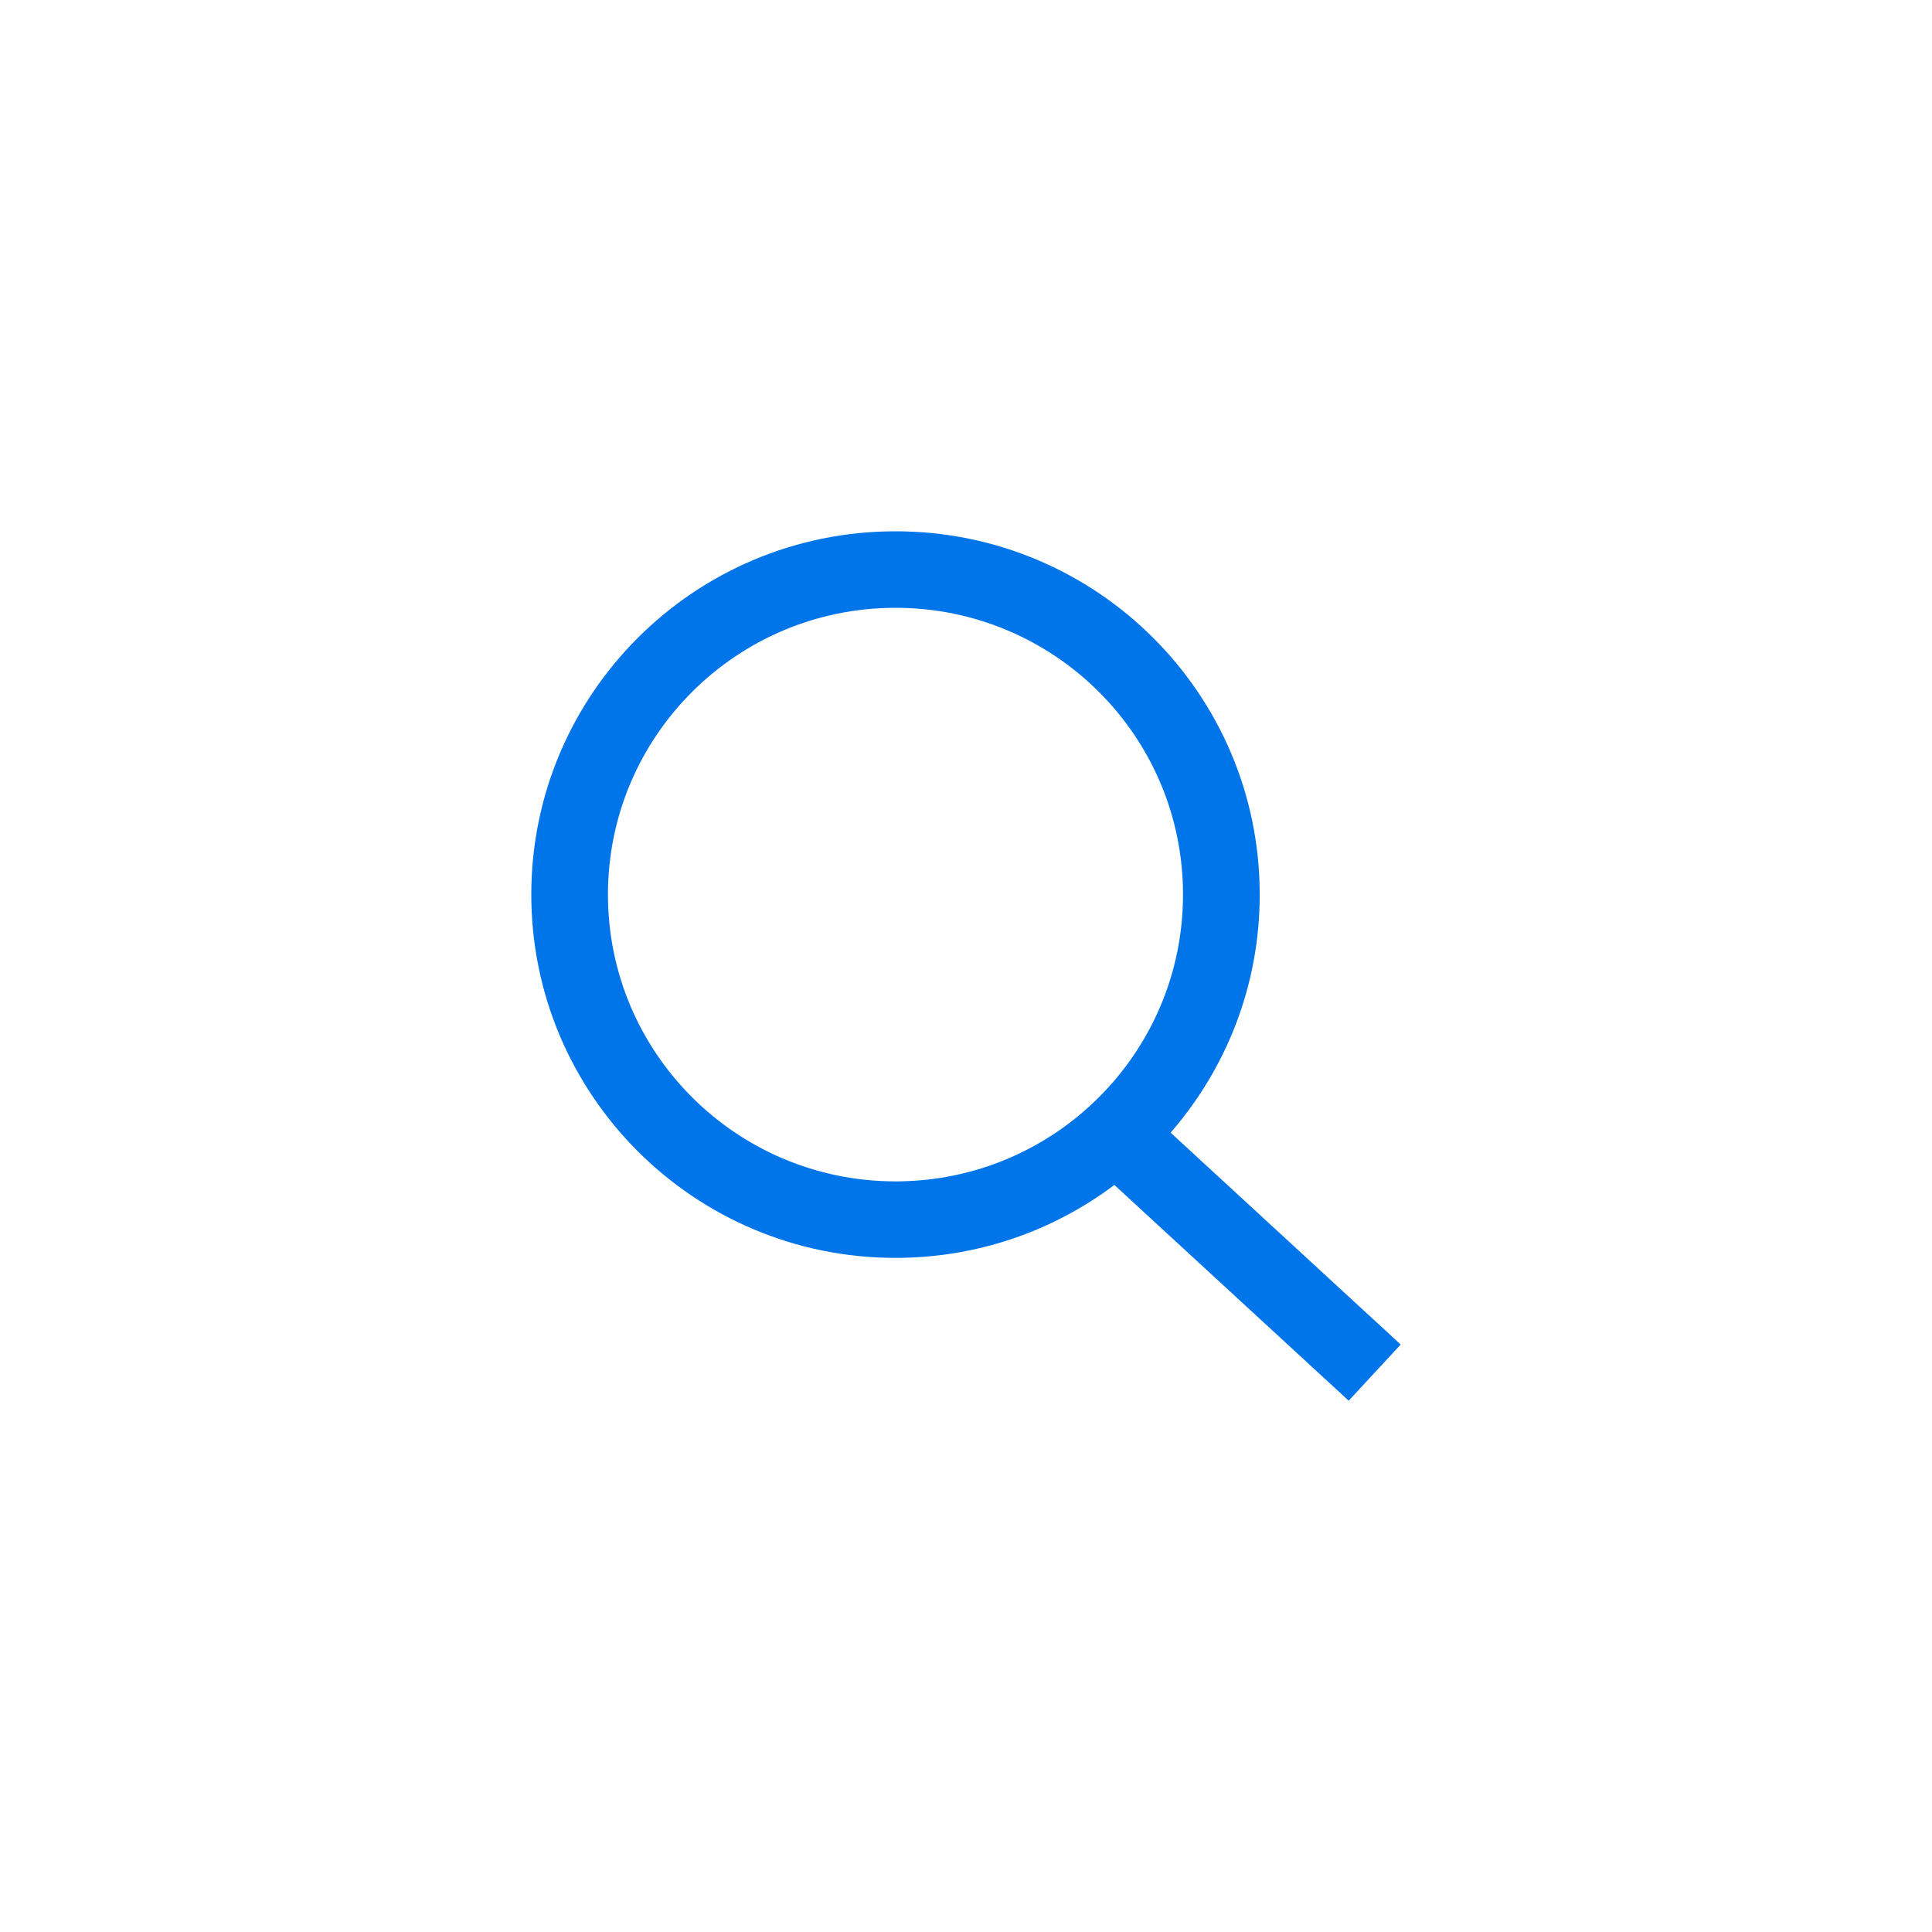
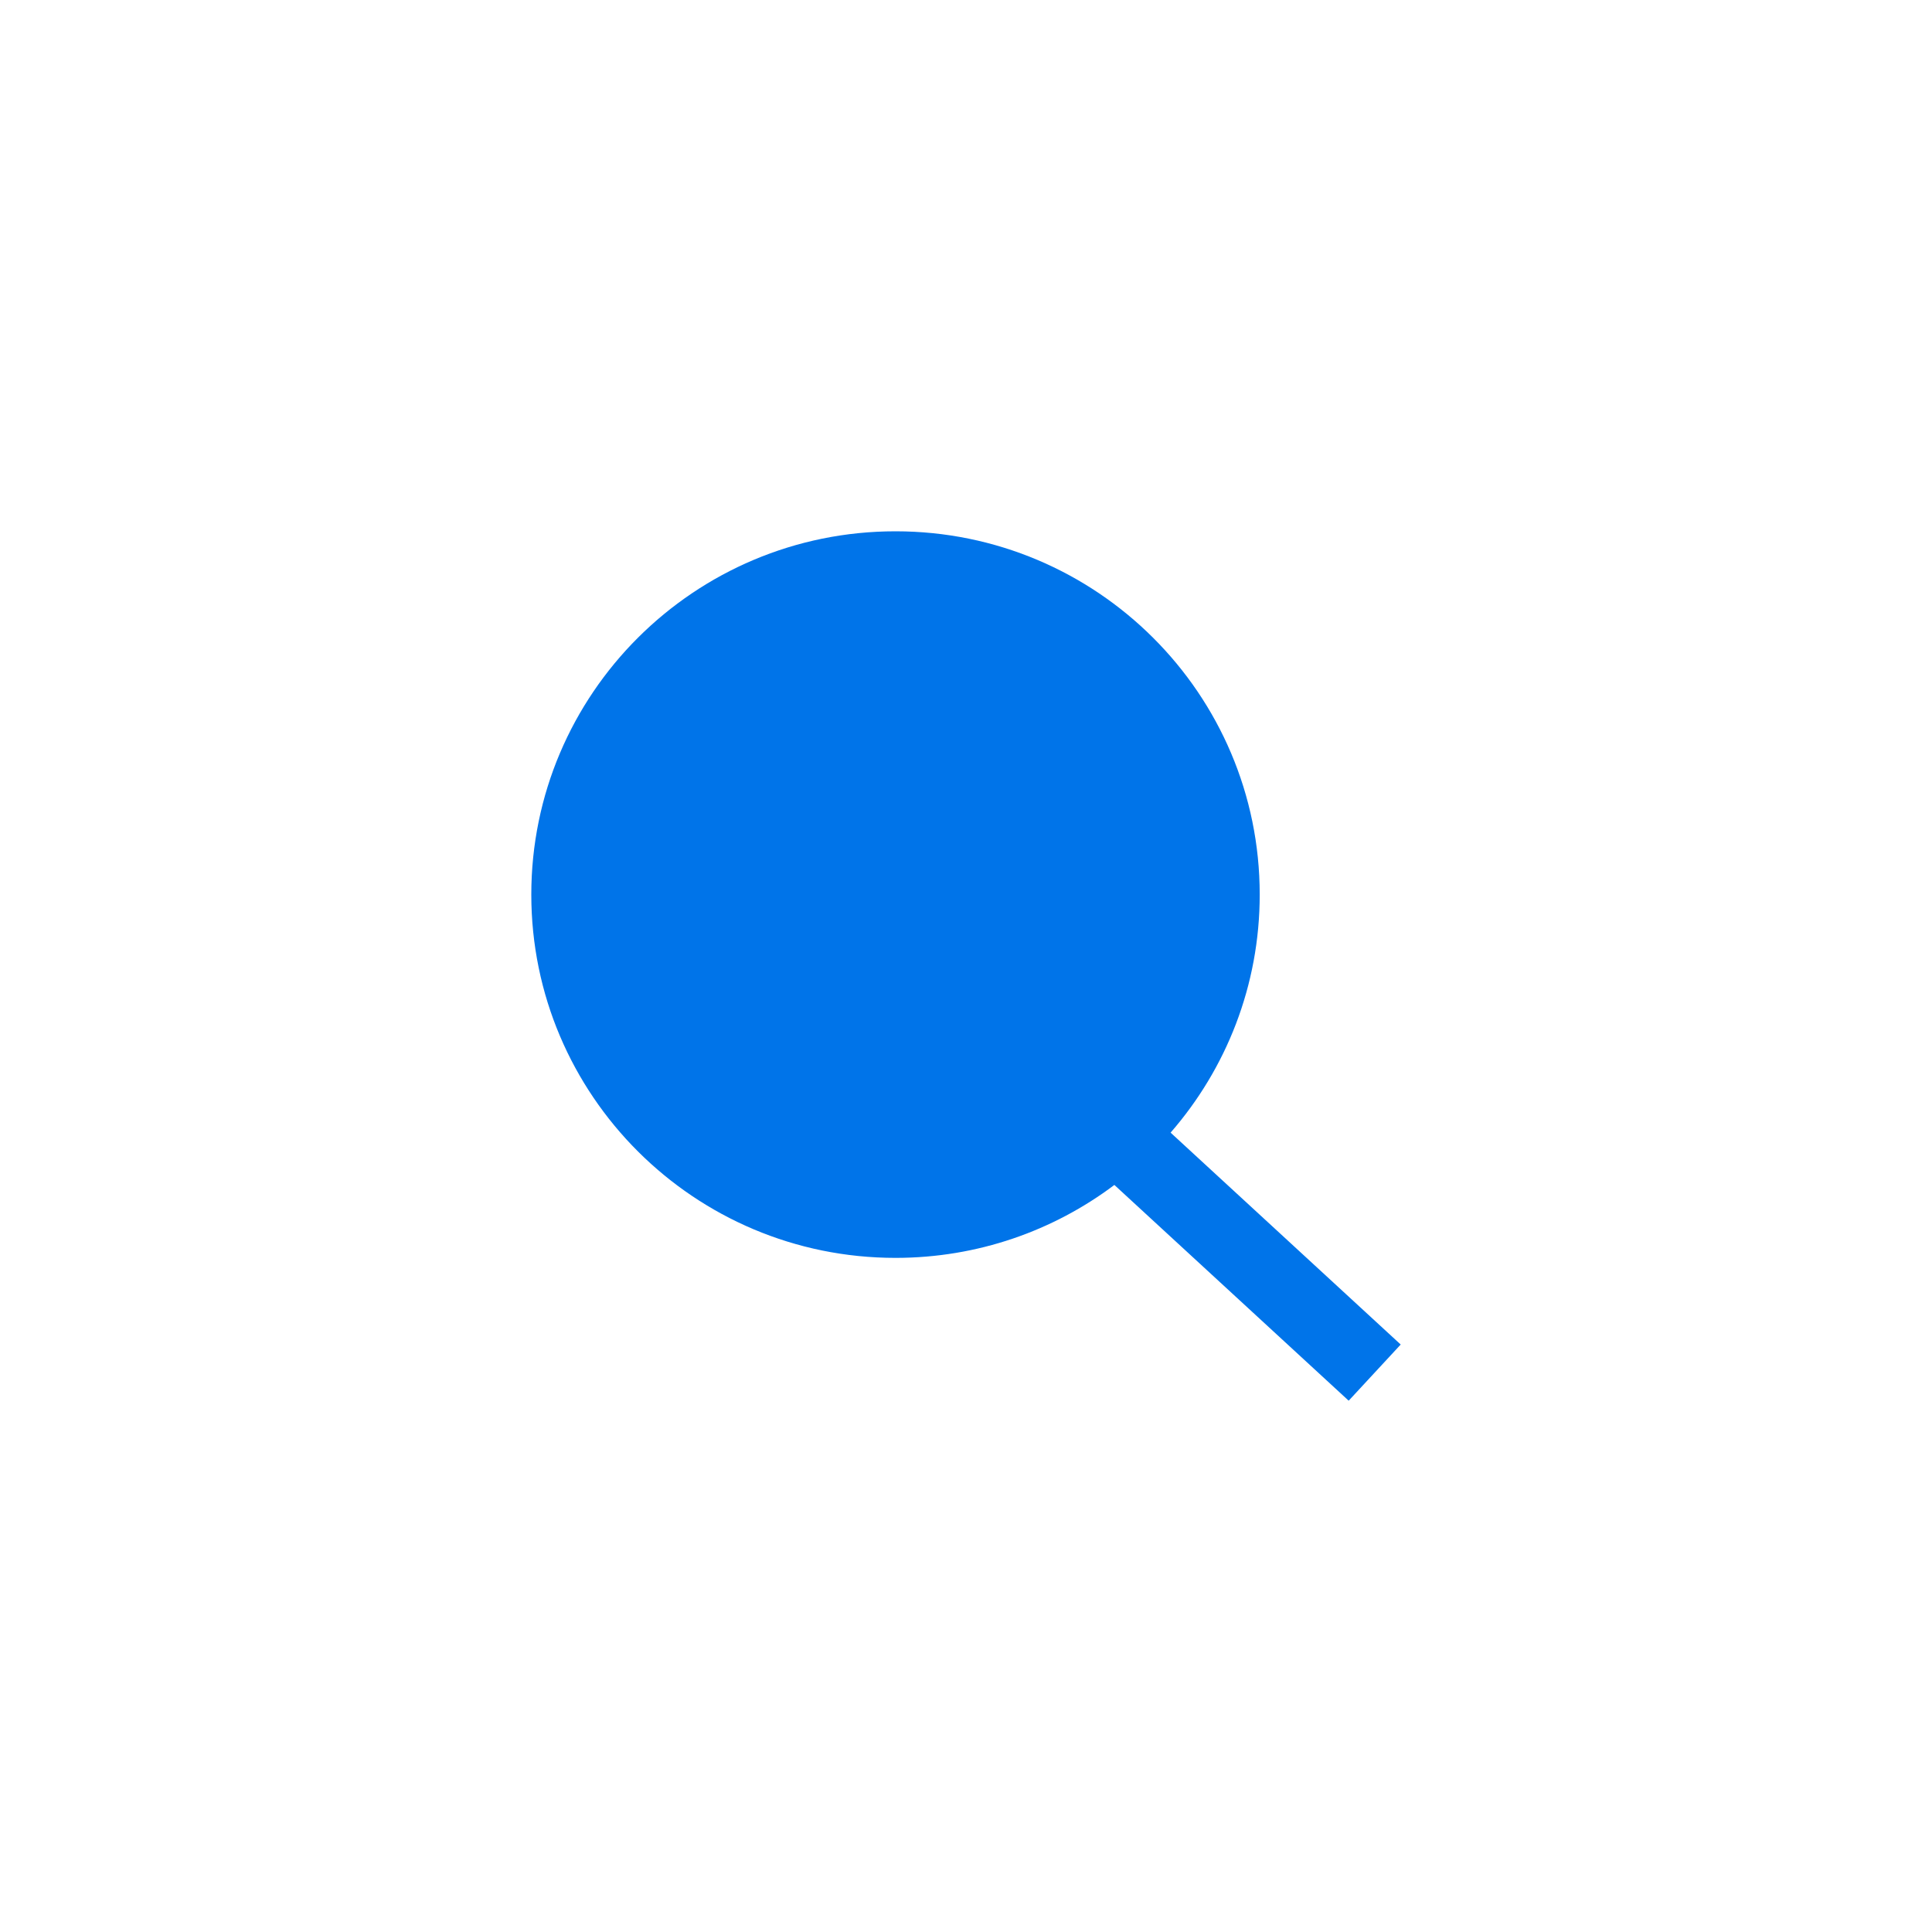
<svg xmlns="http://www.w3.org/2000/svg" width="40" height="40" viewBox="0 0 40 40" fill="none">
-   <path fill-rule="evenodd" clip-rule="evenodd" d="M23.072 24.533C21.811 25.481 20.241 26.043 18.54 26.043C14.376 26.043 11 22.675 11 18.521C11 14.367 14.376 11 18.54 11C22.705 11 26.081 14.367 26.081 18.521C26.081 20.407 25.385 22.13 24.236 23.45L29 27.837L27.923 29L23.072 24.533ZM24.493 18.521C24.493 21.801 21.828 24.459 18.54 24.459C15.253 24.459 12.587 21.801 12.587 18.521C12.587 15.242 15.253 12.584 18.54 12.584C21.828 12.584 24.493 15.242 24.493 18.521Z" fill="#0074E9" />
+   <path fillRule="evenodd" clip-rule="evenodd" d="M23.072 24.533C21.811 25.481 20.241 26.043 18.54 26.043C14.376 26.043 11 22.675 11 18.521C11 14.367 14.376 11 18.54 11C22.705 11 26.081 14.367 26.081 18.521C26.081 20.407 25.385 22.13 24.236 23.45L29 27.837L27.923 29L23.072 24.533ZM24.493 18.521C24.493 21.801 21.828 24.459 18.54 24.459C15.253 24.459 12.587 21.801 12.587 18.521C12.587 15.242 15.253 12.584 18.54 12.584C21.828 12.584 24.493 15.242 24.493 18.521Z" fill="#0074E9" />
</svg>
